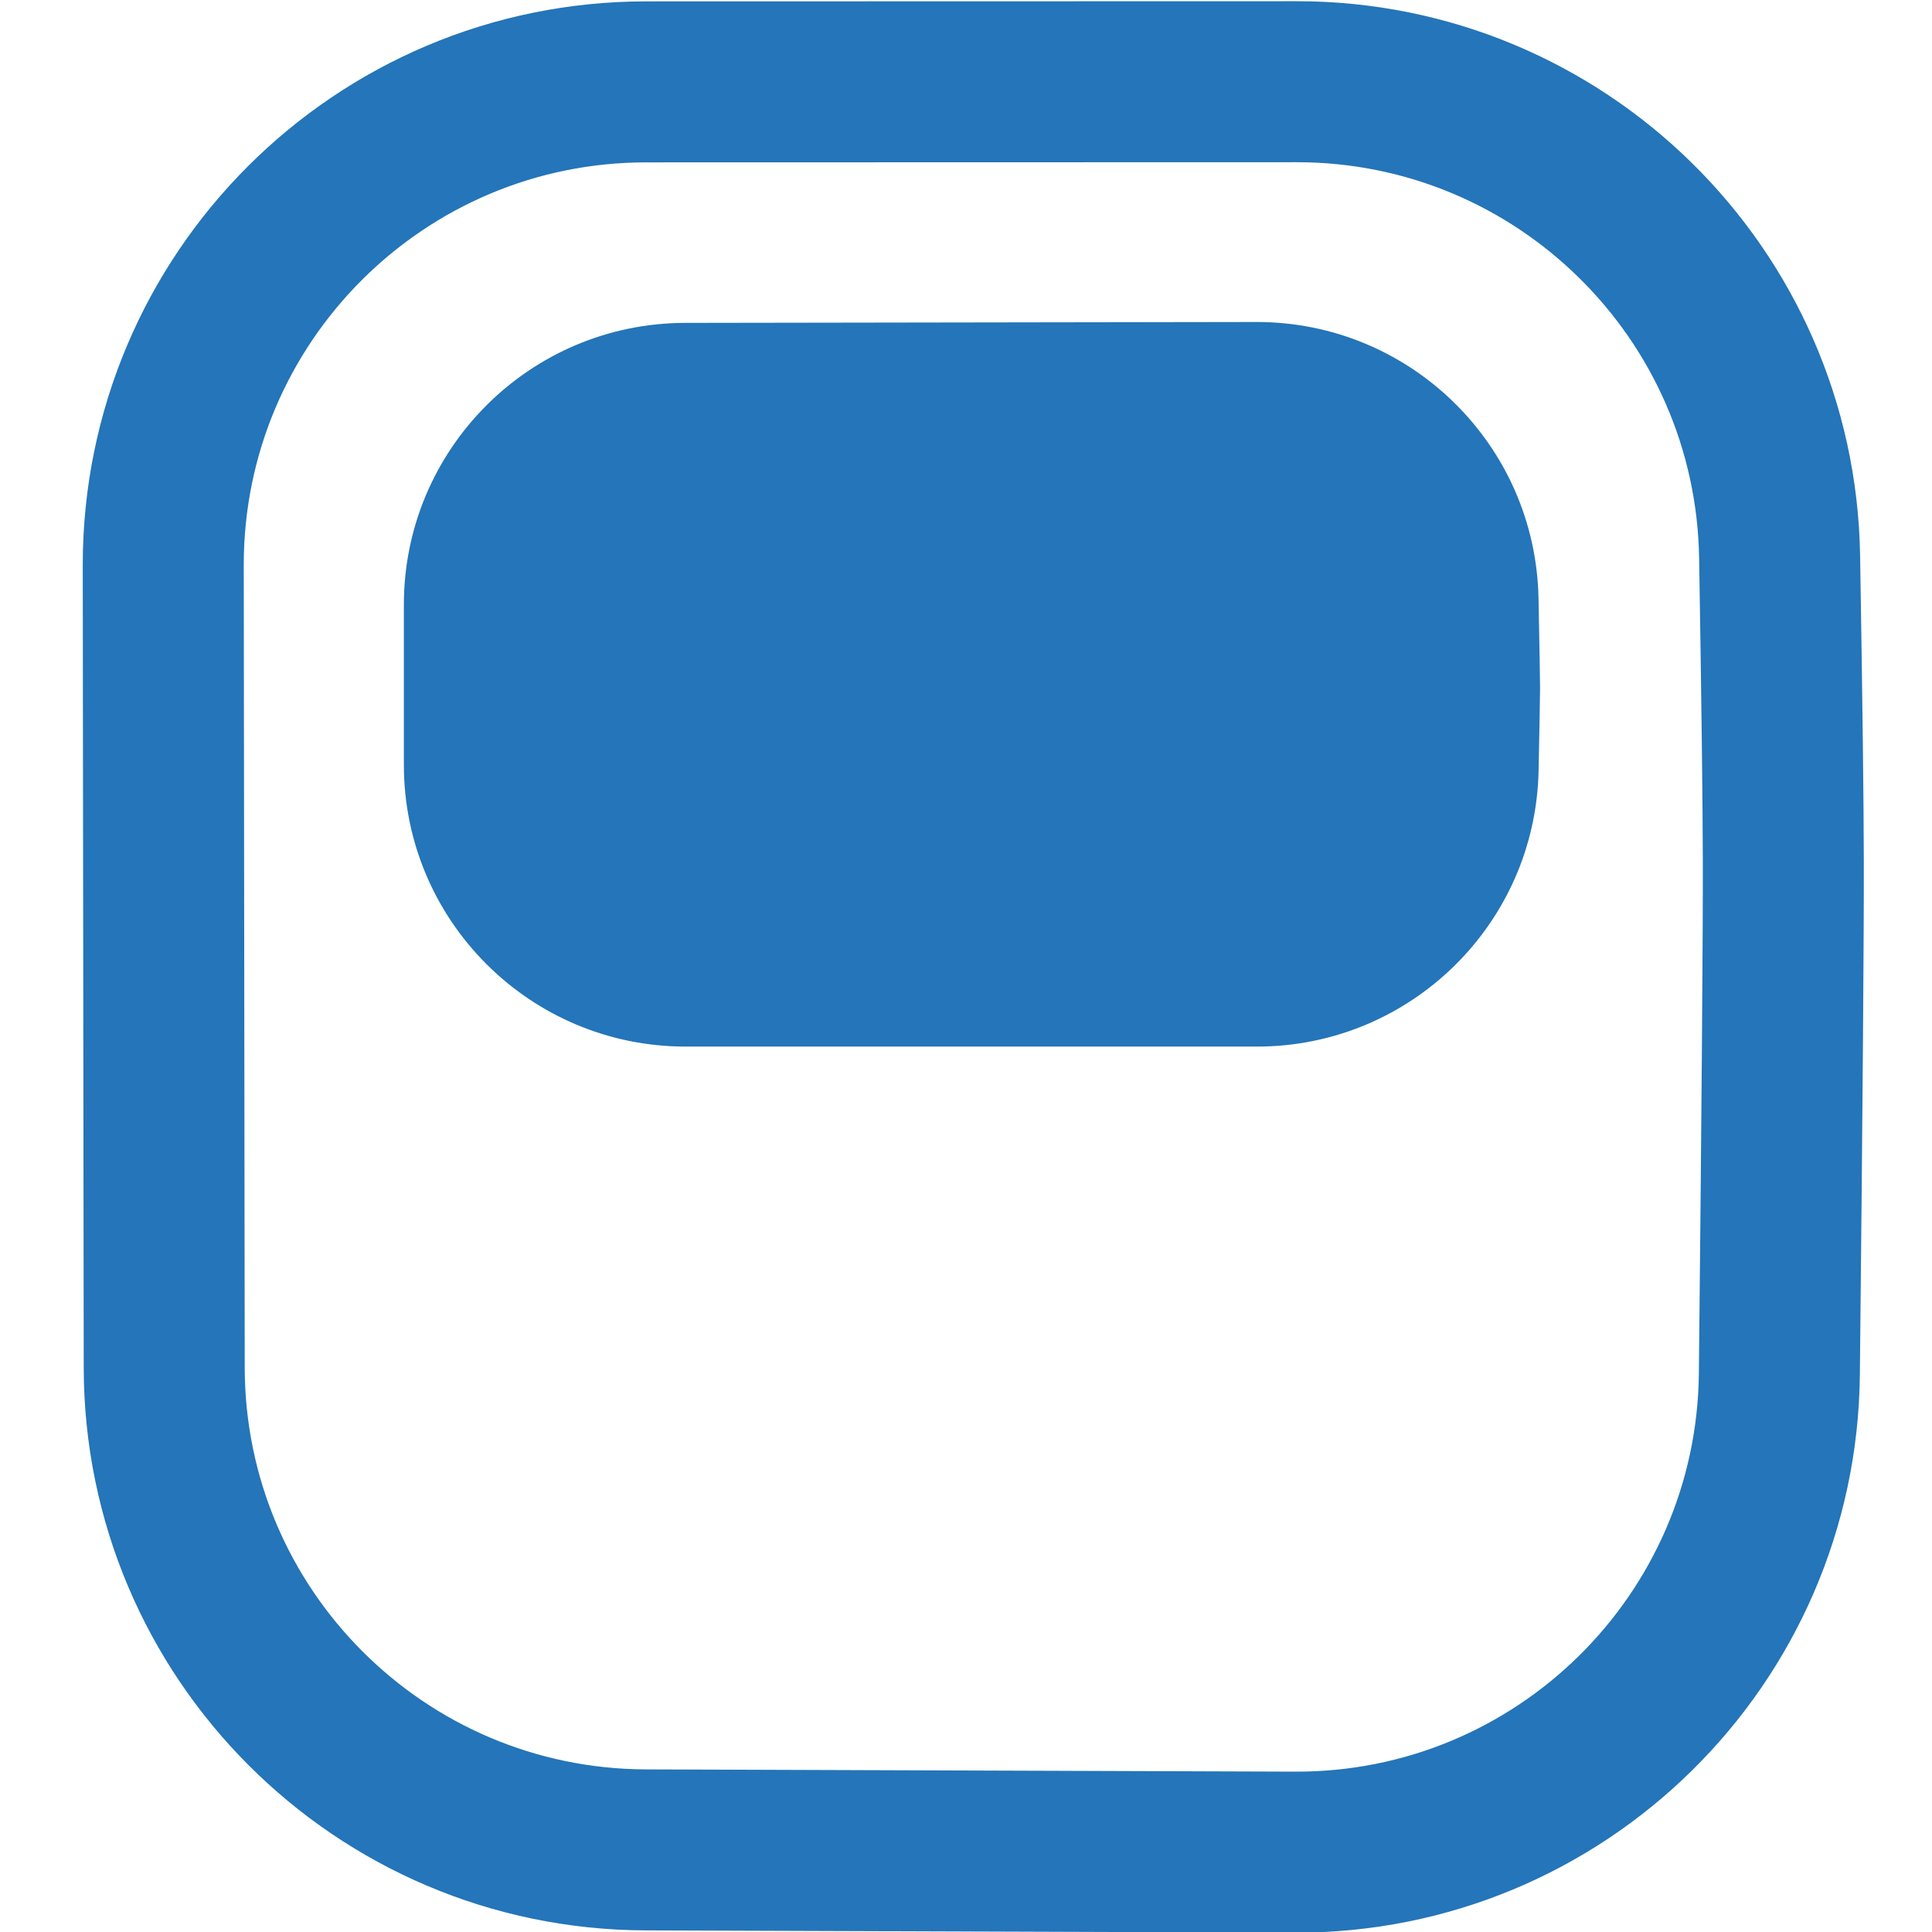
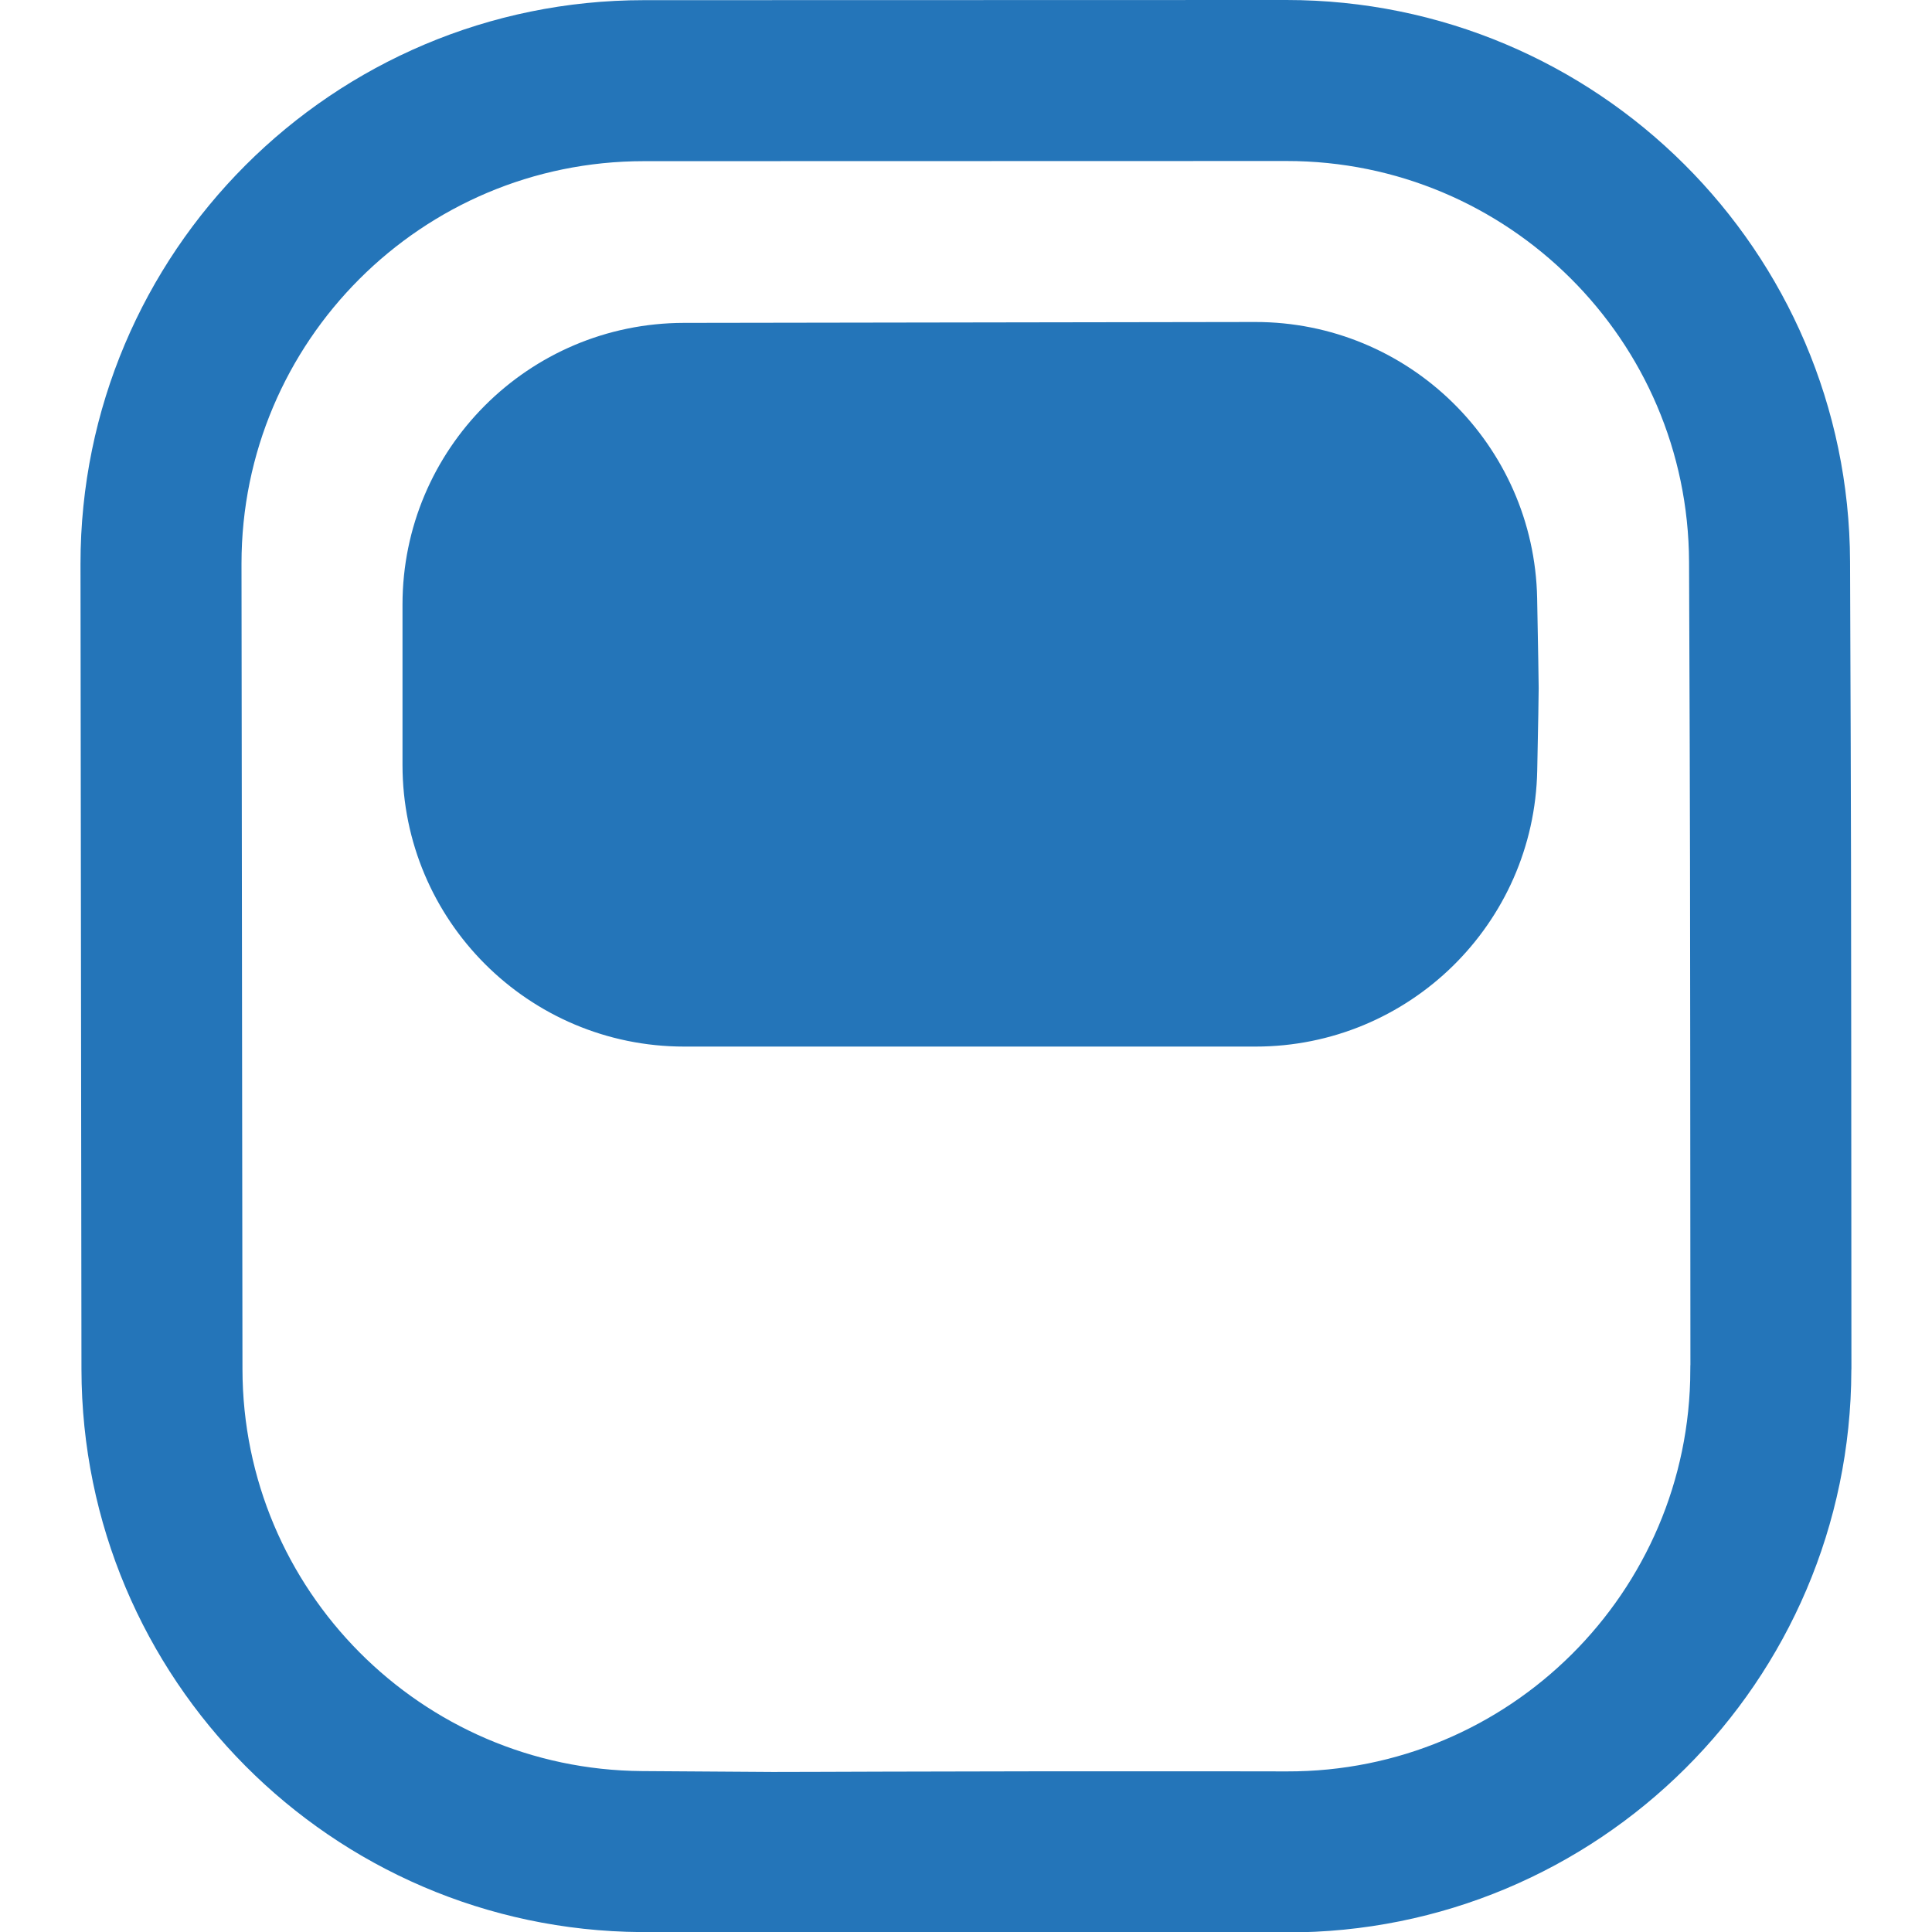
<svg xmlns="http://www.w3.org/2000/svg" width="24px" height="24px" viewBox="0 0 24 24" version="1.1">
  <defs />
  <g id="home-icon-inactive" stroke="none" stroke-width="1" fill="none" fill-rule="evenodd">
-     <path d="M16.106,1.015 C13.975,1.016 12.669,1.016 12.189,1.016 C11.698,1.016 10.311,1.016 8.028,1.017 C4.714,1.017 2.028,3.703 2.028,7.017 C2.028,7.02 2.028,7.02 2.028,7.024 L2.04,16.988 C2.044,20.291 4.717,22.969 8.02,22.98 L16.084,23.008 C19.382,23.02 22.071,20.367 22.104,17.069 C22.139,13.71 22.155,11.586 22.153,10.702 C22.152,10 22.137,8.738 22.107,6.918 C22.055,3.642 19.383,1.013 16.106,1.015 Z" id="Path-2" stroke="#2475B9" stroke-width="2" />
-     <g id="Icon" transform="translate(2, 1)" fill="#2475B9">
-       <path d="M3.017,6.511 L3.017,8.501 C3.017,10.434 4.584,12.001 6.517,12.001 L13.614,12.001 C15.52,12.001 17.076,10.476 17.113,8.57 C17.125,7.98 17.131,7.639 17.131,7.548 C17.131,7.453 17.125,7.081 17.112,6.432 L17.112,6.432 C17.075,4.524 15.516,2.997 13.607,3 L6.512,3.011 C4.581,3.014 3.017,4.58 3.017,6.511 Z" id="Path-4" />
-     </g>
+     <path d="M15.98,1 C13.907,1.001 12.634,1.001 12.161,1.001 C11.67,1.002 10.283,1.002 8,1.002 C4.686,1.002 2,3.688 2,7.002 C2,7.006 2,7.006 2,7.009 L2.012,17.009 C2.016,20.302 4.675,22.977 7.968,23.001 C8.91,23.008 9.452,23.012 9.591,23.012 C9.641,23.013 10.579,23.009 10.965,23.008 C12.232,23.004 13.635,23.002 15.289,23.004 C15.449,23.004 15.449,23.004 15.983,23.005 C19.297,23.014 21.99,20.335 21.998,17.021 C21.999,17.012 21.999,17.012 21.999,17.003 C21.997,13.683 21.996,11.581 21.994,10.698 C21.993,10.001 21.989,8.761 21.982,6.978 C21.97,3.672 19.286,0.999 15.98,1 Z" id="Path-2" stroke="#2475B9" stroke-width="2" />
+     <path d="M5,7.511 L5,9.501 C5,11.434 6.567,13.001 8.5,13.001 L15.597,13.001 C17.503,13.001 19.059,11.476 19.096,9.57 C19.108,8.98 19.114,8.639 19.114,8.548 C19.114,8.453 19.107,8.081 19.095,7.432 L19.095,7.432 C19.058,5.524 17.499,3.997 15.59,4 L8.495,4.011 C6.564,4.014 5,5.58 5,7.511 Z" id="Path-4" fill="#2475B9" />
  </g>
</svg>
